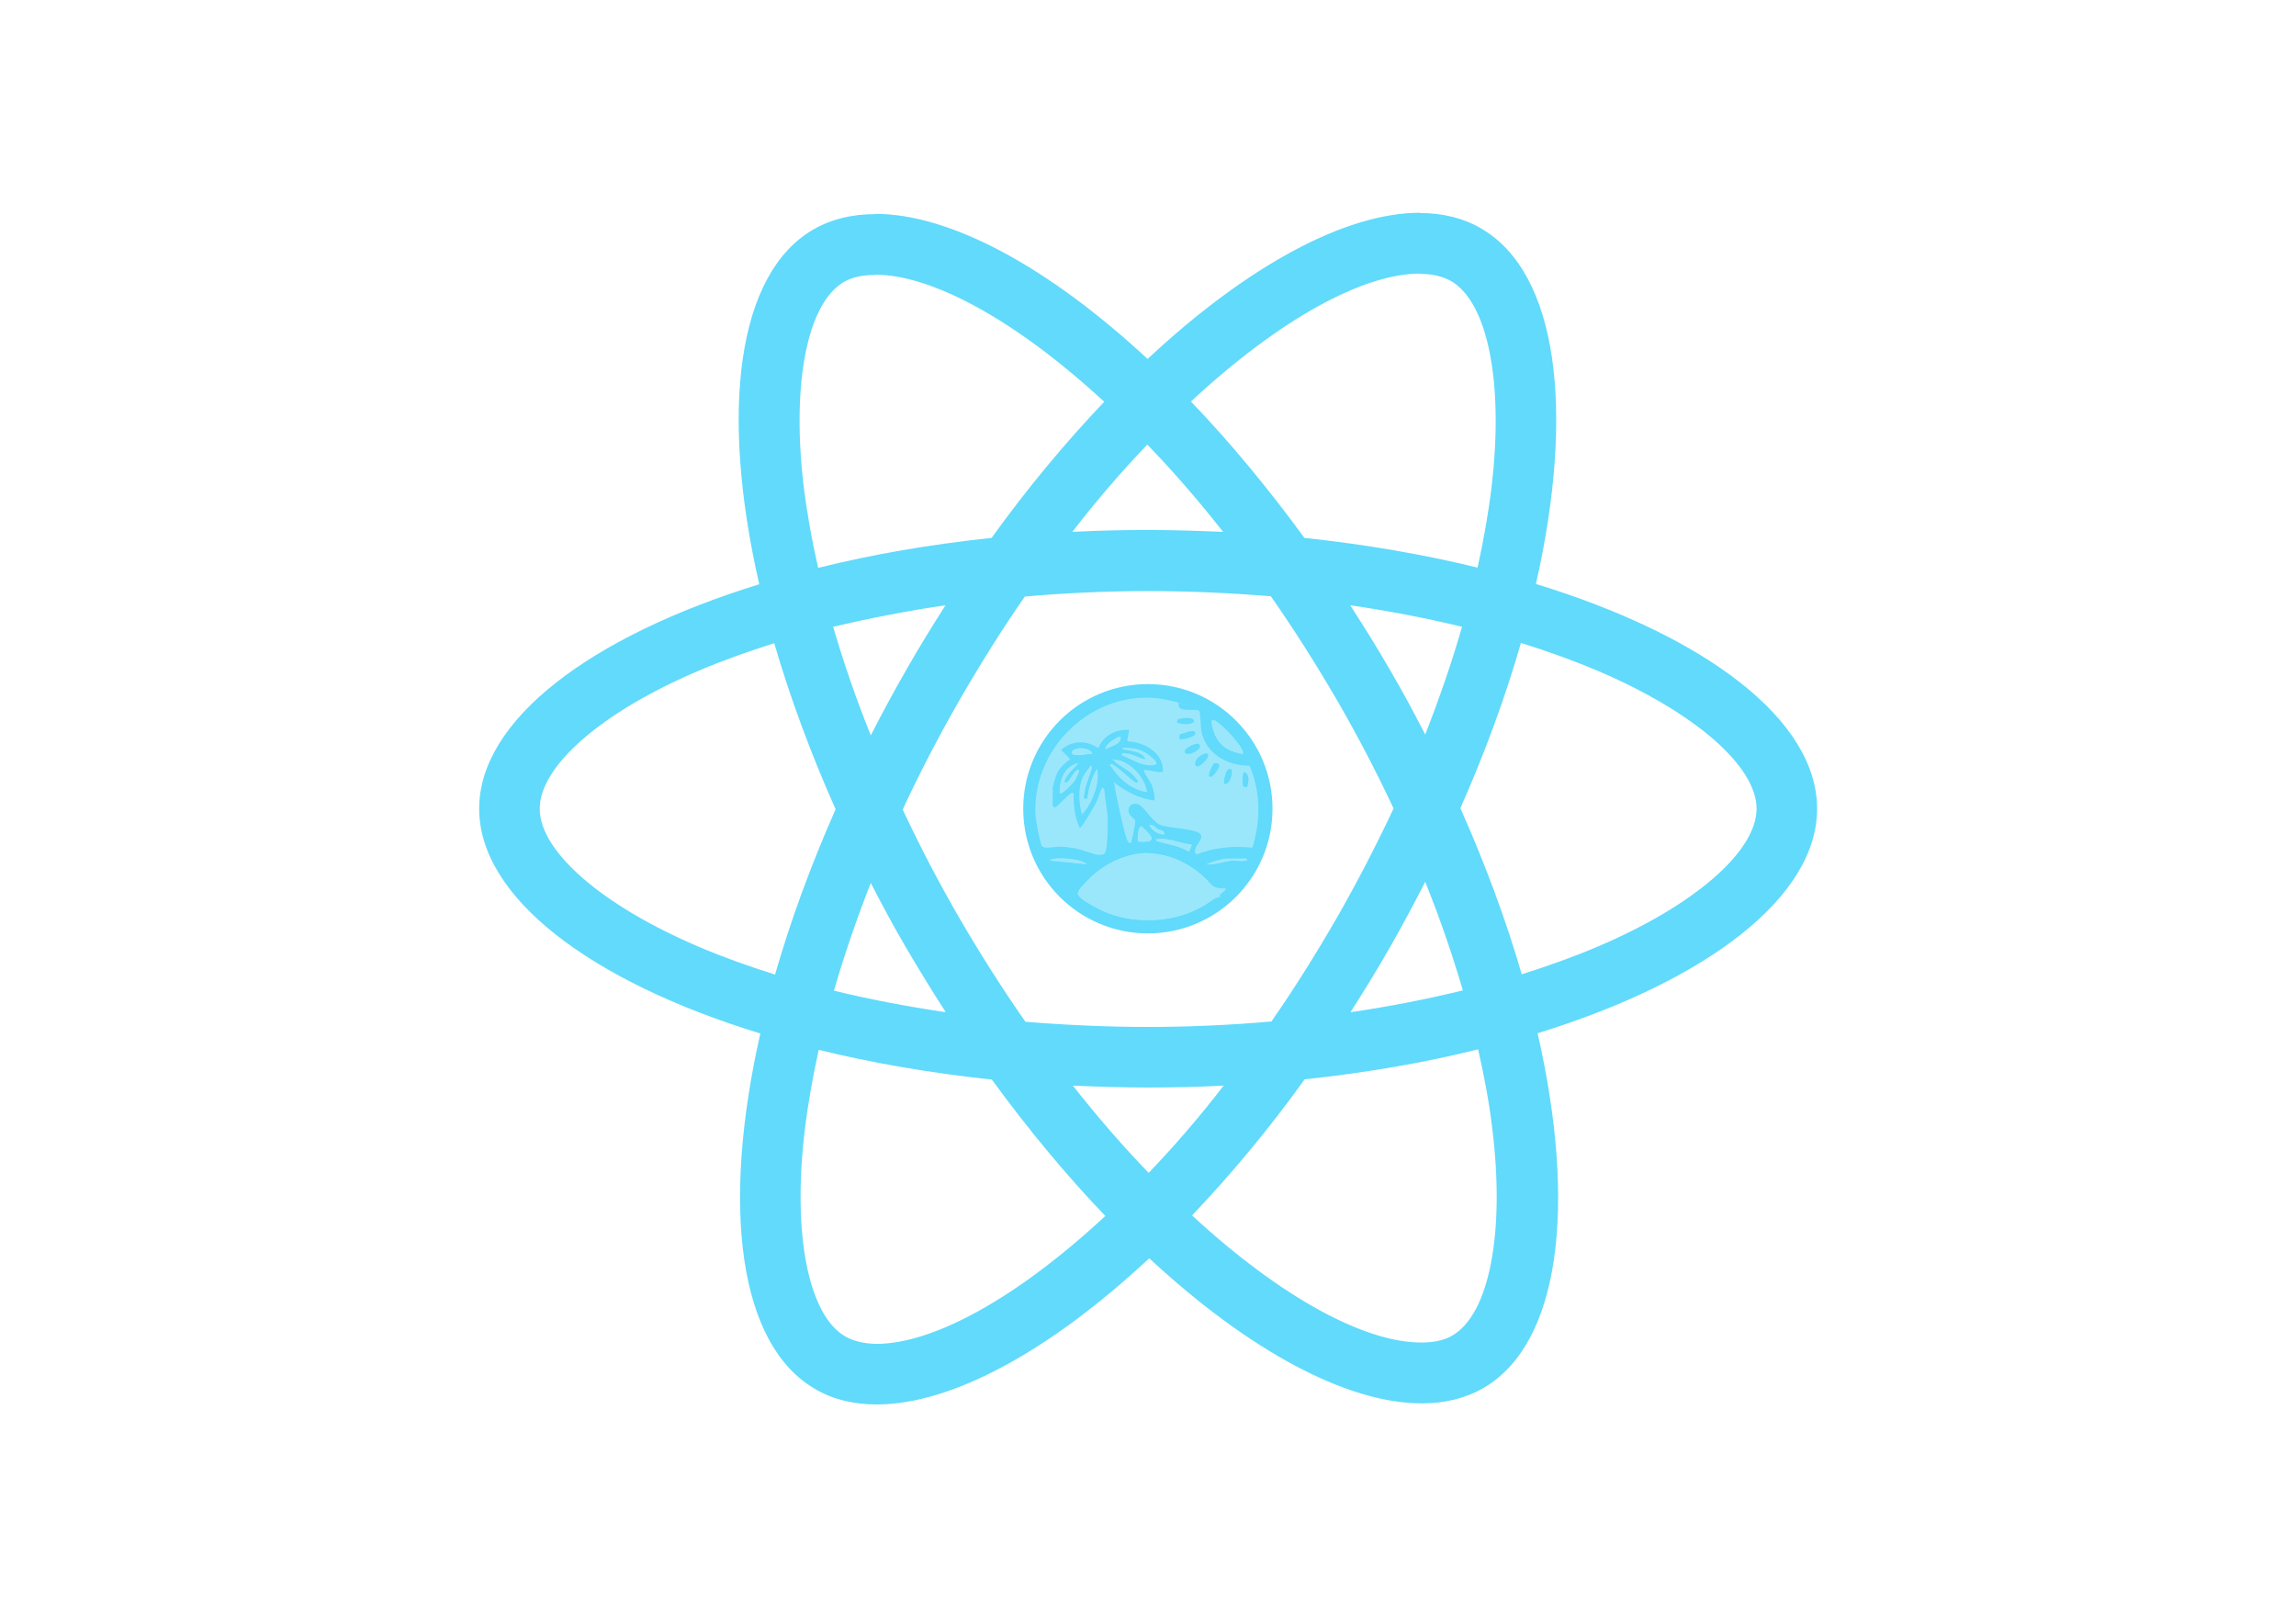
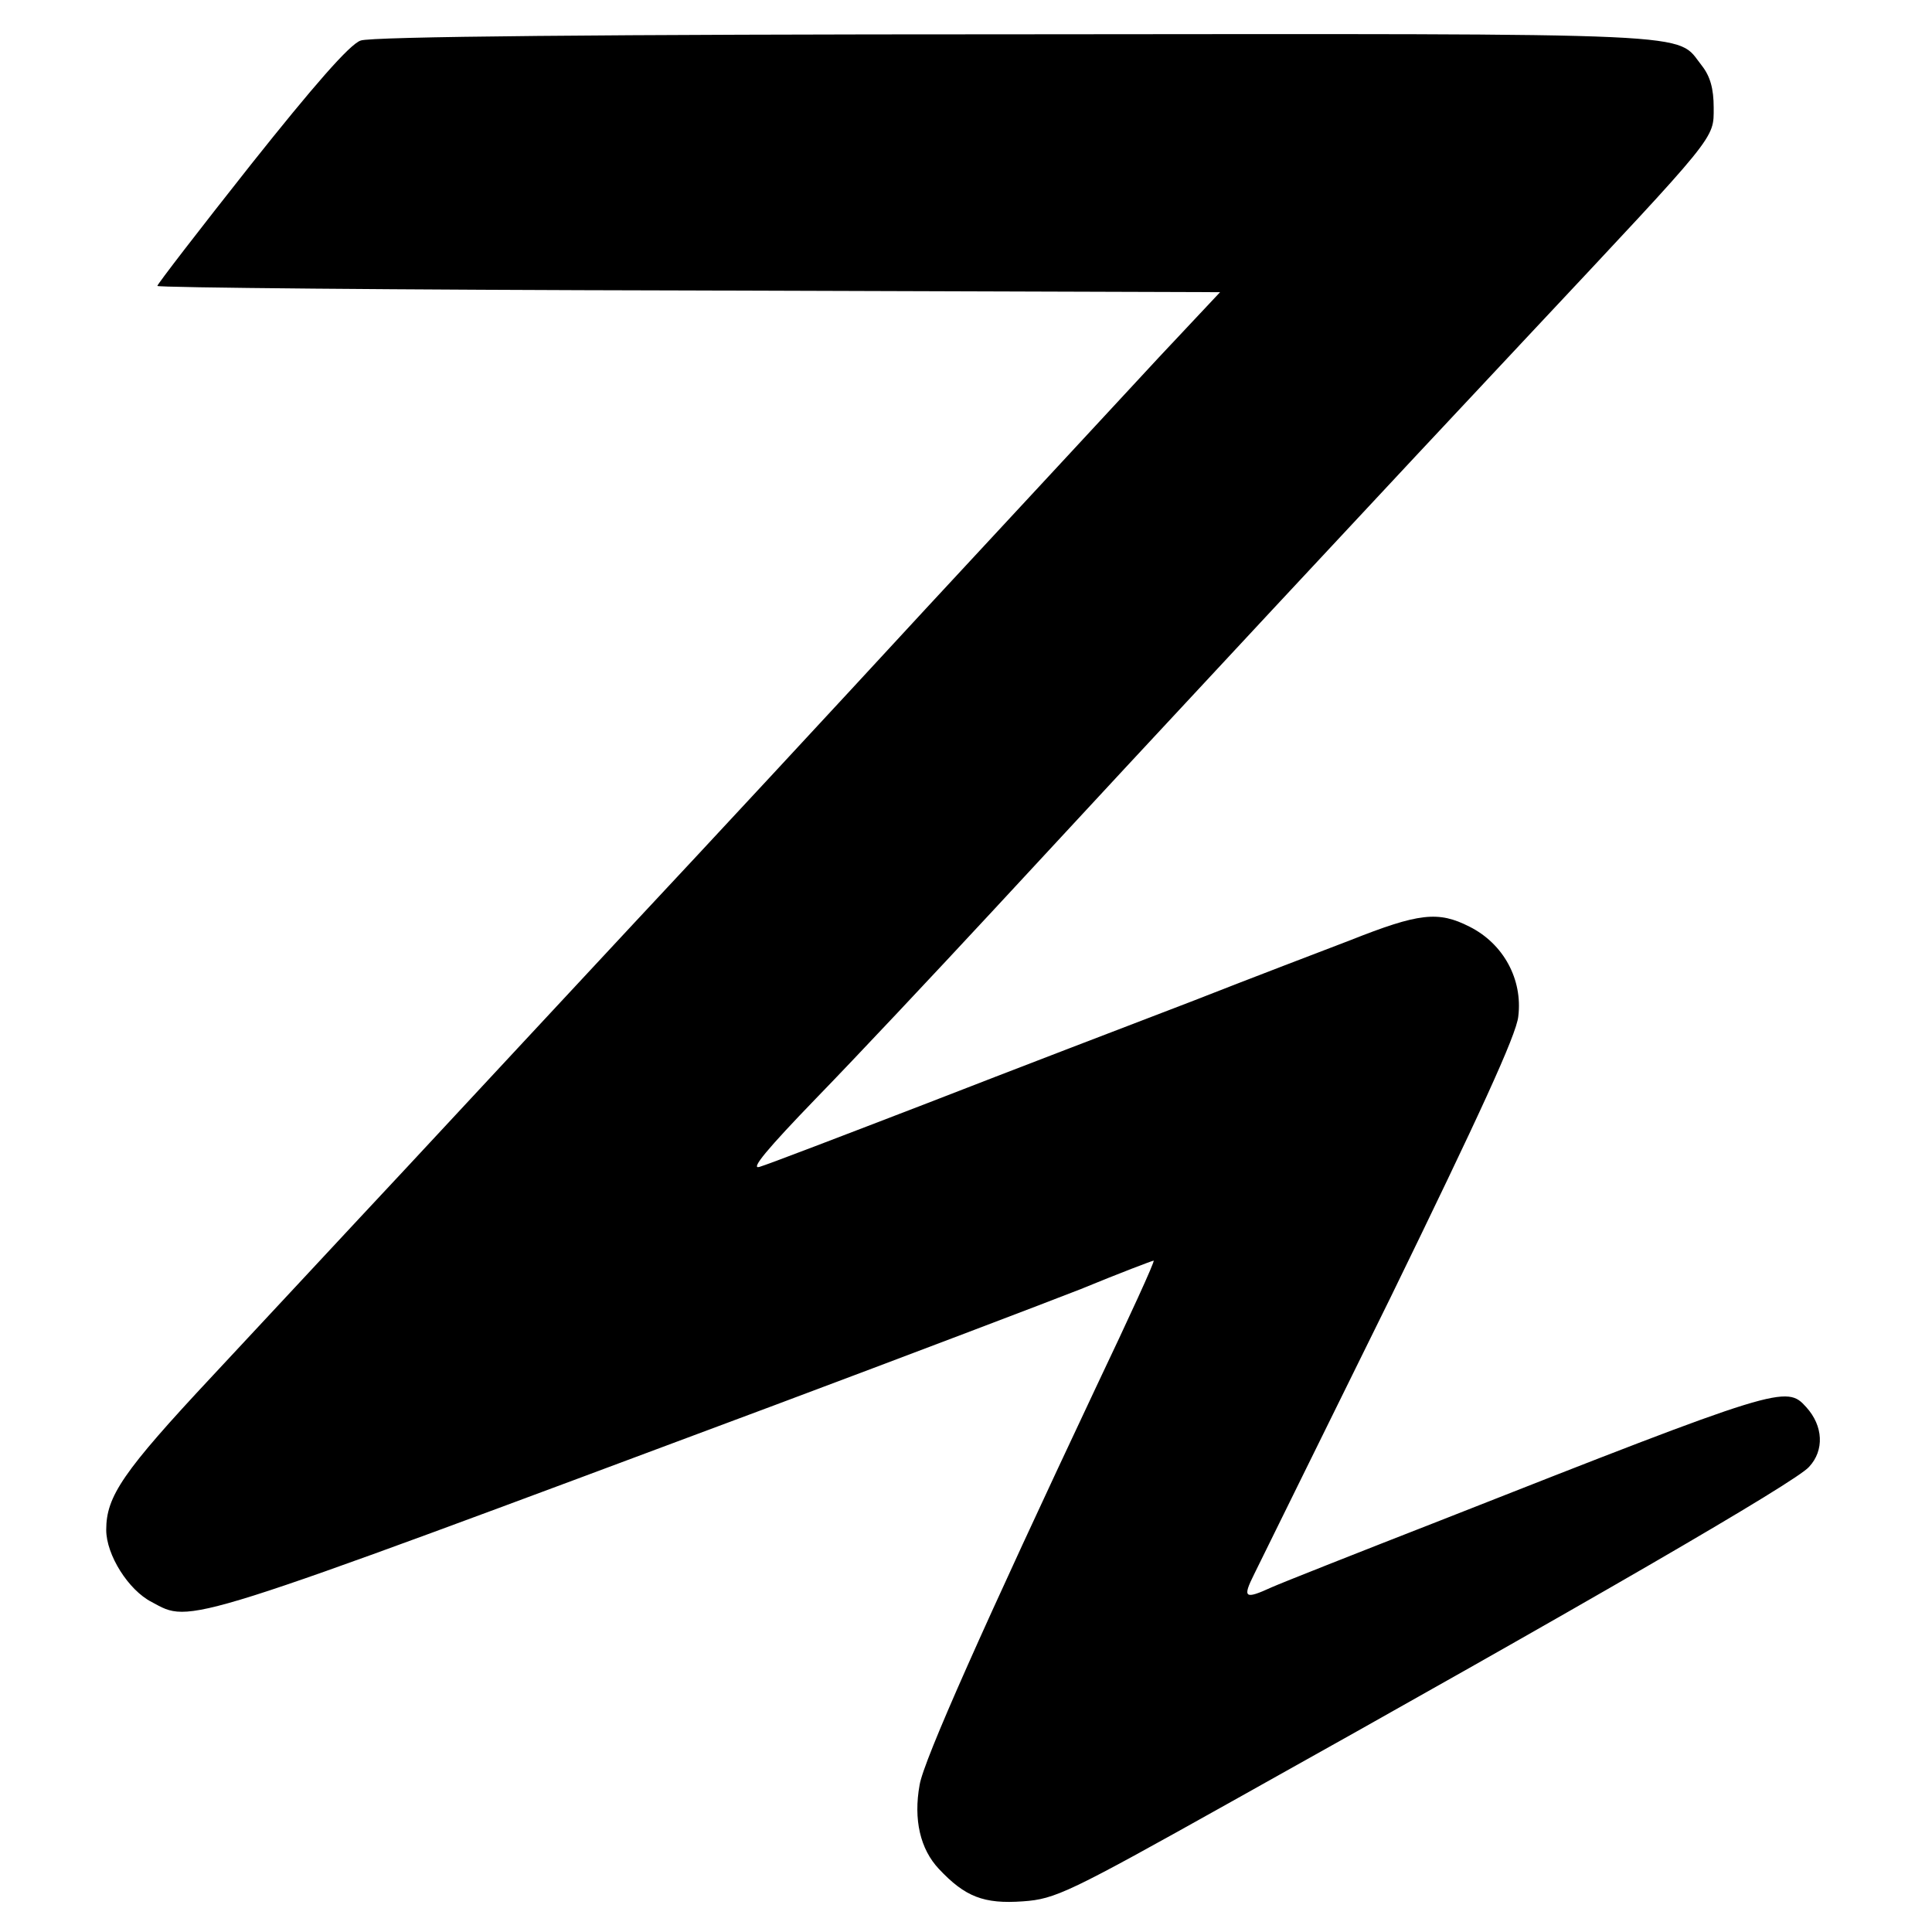
- <svg xmlns="http://www.w3.org/2000/svg" id="Layer_1" version="1.1" viewBox="0 0 841.9 595.3">
-   <defs>
-     <style>
-       .st0 {
-         fill: #9ae7fc;
-       }
- 
-       .st1 {
-         fill: #61dafb;
-       }
-     </style>
-   </defs>
-   <g>
-     <path class="st1" d="M666.3,296.5c0-32.5-40.7-63.3-103.1-82.4,14.4-63.6,8-114.2-20.2-130.4-6.5-3.8-14.1-5.6-22.4-5.6v22.3c4.6,0,8.3.9,11.4,2.6,13.6,7.8,19.5,37.5,14.9,75.7-1.1,9.4-2.9,19.3-5.1,29.4-19.6-4.8-41-8.5-63.5-10.9-13.5-18.5-27.5-35.3-41.6-50,32.6-30.3,63.2-46.9,84-46.9v-22.3c-27.5,0-63.5,19.6-99.9,53.6-36.4-33.8-72.4-53.2-99.9-53.2v22.3c20.7,0,51.4,16.5,84,46.6-14,14.7-28,31.4-41.3,49.9-22.6,2.4-44,6.1-63.6,11-2.3-10-4-19.7-5.2-29-4.7-38.2,1.1-67.9,14.6-75.8,3-1.8,6.9-2.6,11.5-2.6v-22.3c-8.4,0-16,1.8-22.6,5.6-28.1,16.2-34.4,66.7-19.9,130.1-62.2,19.2-102.7,49.9-102.7,82.3s40.7,63.3,103.1,82.4c-14.4,63.6-8,114.2,20.2,130.4,6.5,3.8,14.1,5.6,22.5,5.6,27.5,0,63.5-19.6,99.9-53.6,36.4,33.8,72.4,53.2,99.9,53.2,8.4,0,16-1.8,22.6-5.6,28.1-16.2,34.4-66.7,19.9-130.1,62-19.1,102.5-49.9,102.5-82.3zm-130.2-66.7c-3.7,12.9-8.3,26.2-13.5,39.5-4.1-8-8.4-16-13.1-24-4.6-8-9.5-15.8-14.4-23.4,14.2,2.1,27.9,4.7,41,7.9zm-45.8,106.5c-7.8,13.5-15.8,26.3-24.1,38.2-14.9,1.3-30,2-45.2,2s-30.2-.7-45-1.9c-8.3-11.9-16.4-24.6-24.2-38-7.6-13.1-14.5-26.4-20.8-39.8,6.2-13.4,13.2-26.8,20.7-39.9,7.8-13.5,15.8-26.3,24.1-38.2,14.9-1.3,30-2,45.2-2s30.2.7,45,1.9c8.3,11.9,16.4,24.6,24.2,38,7.6,13.1,14.5,26.4,20.8,39.8-6.3,13.4-13.2,26.8-20.7,39.9zm32.3-13c5.4,13.4,10,26.8,13.8,39.8-13.1,3.2-26.9,5.9-41.2,8,4.9-7.7,9.8-15.6,14.4-23.7,4.6-8,8.9-16.1,13-24.1zm-101.4,106.7c-9.3-9.6-18.6-20.3-27.8-32,9,.4,18.2.7,27.5.7s18.7-.2,27.8-.7c-9,11.7-18.3,22.4-27.5,32zm-74.4-58.9c-14.2-2.1-27.9-4.7-41-7.9,3.7-12.9,8.3-26.2,13.5-39.5,4.1,8,8.4,16,13.1,24s9.5,15.8,14.4,23.4zm73.9-208.1c9.3,9.6,18.6,20.3,27.8,32-9-.4-18.2-.7-27.5-.7s-18.7.2-27.8.7c9-11.7,18.3-22.4,27.5-32zm-74,58.9c-4.9,7.7-9.8,15.6-14.4,23.7-4.6,8-8.9,16-13,24-5.4-13.4-10-26.8-13.8-39.8,13.1-3.1,26.9-5.8,41.2-7.9zm-90.5,125.2c-35.4-15.1-58.3-34.9-58.3-50.6s22.9-35.6,58.3-50.6c8.6-3.7,18-7,27.7-10.1,5.7,19.6,13.2,40,22.5,60.9-9.2,20.8-16.6,41.1-22.2,60.6-9.9-3.1-19.3-6.5-28-10.2zm53.8,142.9c-13.6-7.8-19.5-37.5-14.9-75.7,1.1-9.4,2.9-19.3,5.1-29.4,19.6,4.8,41,8.5,63.5,10.9,13.5,18.5,27.5,35.3,41.6,50-32.6,30.3-63.2,46.9-84,46.9-4.5-.1-8.3-1-11.3-2.7zm237.2-76.2c4.7,38.2-1.1,67.9-14.6,75.8-3,1.8-6.9,2.6-11.5,2.6-20.7,0-51.4-16.5-84-46.6,14-14.7,28-31.4,41.3-49.9,22.6-2.4,44-6.1,63.6-11,2.3,10.1,4.1,19.8,5.2,29.1zm38.5-66.7c-8.6,3.7-18,7-27.7,10.1-5.7-19.6-13.2-40-22.5-60.9,9.2-20.8,16.6-41.1,22.2-60.6,9.9,3.1,19.3,6.5,28.1,10.2,35.4,15.1,58.3,34.9,58.3,50.6,0,15.7-23,35.6-58.4,50.6zm-264.9-268.7z" />
-     <circle class="st1" cx="420.9" cy="296.5" r="45.7" />
-     <path class="st1" d="M520.5,78.1" />
-   </g>
-   <circle class="st0" cx="420.8" cy="296.6" r="43" />
-   <path class="st1" d="M466.1,296.6c0,25-20.2,45.2-45.2,45.2s-45.2-20.2-45.2-45.2,20.2-45.2,45.2-45.2,45.2,20.2,45.2,45.2ZM386,295.6v-6.3c0-1.1,1.2-5.1,1.8-6.2,1-1.9,2.9-3.5,4.6-4.7l-3.4-3.4c4-3.6,9.4-3.7,13.7-.7,1.9-4.7,6.6-7.1,11.6-6.7l-.8,4.2c5.9.2,13.1,4.1,13.1,10.8s0,.5-.7.7c-1.7.3-3.4-.4-5-.6s-1.2-.4-1.2.3,2.5,4.1,3,5.5,1,3.5.8,5.3c-5.6-.8-10.5-3.2-14.8-6.7.3,2.6,4.1,21.7,5.3,21.9s.8-.6,1-1.1,1.3-6.3,1.3-6.7c0-1-1.7-1.8-2.2-2.8-1.2-2.7,1.3-4.7,3.7-3.3s5.2,6.2,7.5,7.3,13,1.4,14.8,3.3-2.9,4.6-1.5,7.6c6.7-2.6,13.5-3.3,20.6-2.5,3.1-9.7,3.1-20.3-.9-29.8-7.3,0-14.7-3.6-17.2-10.8-2.5-7.2-.7-8.6-1.3-9.3-.8-1-6.3.6-7.4-1.5s.3-1.1-.2-1.4-1.9-.6-2.6-.8c-26-6.4-51.3,15.7-49.7,42.1,0,1.6,1.6,10.3,2.4,11.1s4.8,0,6.3,0,3.7.3,5,.5c2.9.4,7.2,2.4,9.4,2.5s2.4-.8,2.7-2.4c.4-2.6.5-7.4.5-10.1s-1-7.8-1.3-11.6c-.9-.2-.7,0-.9.5-.7,1.3-1.1,3.2-1.9,4.8s-5.2,8.7-5.7,9-.7-.5-.8-.8c-1.6-3.5-2-7.9-1.9-11.8-.9-1-5.4,4.9-6.7,5.3l-.8-.4v-.3h-.2ZM455.6,276.4c1.1-1.2-6-8.9-7.2-10-3-2.7-5.4-4.5-3.5,1.4s5.7,7.8,10.6,8.5h.1ZM410.9,270.1c-.4-.5-6.1,2.9-5.5,4.6,1.9-1.3,5.9-1.7,5.5-4.6ZM400.4,276.4c-.3-2.4-6.3-2.7-7.2-1s1.6,1.4,1.9,1.4c1.8.3,3.5-.6,5.2-.4h.1ZM411.3,276.8c3.8,1.3,6.6,3.6,10.9,3.7s0-3-1.2-3.9c-2.2-1.7-5.1-2.4-7.8-2.4s-1.6-.3-1.4.4c2.8.6,7.3.7,8.4,3.8-2.3-.3-3.9-1.6-6.2-2s-2.5-.5-2.6.3h0ZM420.6,290.3c-.8-5.1-5.7-10.8-10.9-11.6s-1.3-.4-.8.5,4.7,3.2,5.7,4,4.5,4.2,2.1,3.8-8.4-7.8-9.4-6.7c.2.9,1.1,1.9,1.7,2.7,3,3.8,6.9,6.8,11.8,7.4h-.2ZM395.3,279.8c-5,1.1-6.9,6.3-6.7,11,.7.8,5-3.8,5.4-4.5s2.7-4.6,1.1-4-2.9,4.4-4.2,4.6.2-2.1.4-2.5c1.1-1.6,2.9-3.1,4-4.6h0ZM400.4,281.5c-.4-.5-2,1.3-2.3,1.7-2.9,3.9-2.6,10.2-1.5,14.8.8.2.8-.3,1.2-.7,3-3.8,5.5-10.5,4.5-15.4-2.1,3.1-3.1,7.3-3.6,11h-1.3c0-4,1.9-7.7,3-11.4h0ZM426.9,305.9c0-1.7-1.7-1.4-2.5-1.9s-1.3-1.9-3-1.4c1.3,2.1,3,3.2,5.5,3.4h0ZM417.2,308.5c7.6.7,5.5-1.9,1.4-5.5-1.3-.3-1.5,4.5-1.4,5.5ZM437,309.7c-3.5-.3-7.8-2-11.2-2.1s-1.3,0-1.9.7c4,1.3,8.4,1.7,12.1,4l1-2.5h0ZM420.5,312.8c-7.3,0-15.1,3.7-20.4,8.8s-4.8,5.3-4.8,6.2c0,1.8,8.6,6.2,10.5,6.8,12.1,4.8,27.5,3.5,38.2-4.2s3.1-2.7,0-6.2c-5.7-6.6-14.7-11.4-23.4-11.3h-.1ZM398.7,316.9c-1.4-1.4-5-1.9-7-2.1s-5.3-.3-6.9.6l13.9,1.4h0ZM456.9,314.8h-7.4c-.9,0-4.9,1.1-6,1.6s-.8.6,0,.5c2.4,0,5.1-1,7.6-1.3s3.5.2,5.1,0,1.3-.3.6-.8h0Z" />
-   <path class="st0" d="M386,295.6l.8.4c1.3-.3,5.8-6.2,6.7-5.3,0,3.9.3,8.3,1.9,11.8s0,1.2.8.8,5.1-7.8,5.7-9,1.3-3.5,1.9-4.8,0-.7.9-.5c.3,3.8,1.2,7.8,1.3,11.6s0,7.5-.5,10.1-1.1,2.4-2.7,2.4-6.5-2.1-9.4-2.5-3.7-.5-5-.5-5.4,1.1-6.3,0-2.2-9.5-2.4-11.1c-1.5-26.4,23.7-48.5,49.7-42.1s2.2.4,2.6.8,0,1,.2,1.4c1.1,2,6.5.5,7.4,1.5s.4,6.9,1.3,9.3c2.5,7.2,10,10.9,17.2,10.8,4,9.4,4,20.1.9,29.8-7.2-.7-13.9,0-20.6,2.5-1.3-3.1,4.1-5.1,1.5-7.6s-11.8-1.9-14.8-3.3-5.4-6.1-7.5-7.3-4.9.6-3.7,3.3,2.1,1.8,2.2,2.8-1,6.2-1.3,6.7-.3,1.3-1,1.1c-1.1-.3-5-19.3-5.3-21.9,4.3,3.5,9.2,5.9,14.8,6.7.2-1.9-.3-3.5-.8-5.3s-3-5.1-3-5.5c0-.8.9-.3,1.2-.3,1.6,0,3.3.8,5,.6s.7.3.7-.7c0-6.6-7.2-10.6-13.1-10.8l.8-4.2c-5.1-.3-9.6,2-11.6,6.7-4.3-3-9.8-3-13.7.7l3.4,3.4c-1.8,1.3-3.5,2.8-4.6,4.7s-1.8,5.1-1.8,6.2v6.6h.2ZM431.6,265c7.8,2.1,8.7-3.5.2-1.3l-.2,1.3ZM432.4,270.9c.3.6,6.4-.4,5.8-2.3s-4.6.6-5.7.6l-.2,1.7h.1ZM434.5,276c.8,1.2,5.7-1.8,5.5-2.7-.4-1.9-6.6,1.2-5.5,2.7ZM442.9,276.4c-.9-.9-5,2.8-4.6,4,.6,2.4,5.7-3,4.6-4ZM445.1,279.9c-.3.2-3.1,4.6-1.5,5s3.5-3.4,3.5-4-1.3-1.3-2-.9h0ZM448.9,287.4c2.1.8,3.8-5.1,2.3-5.5-1.9-.6-2.6,5.1-2.3,5.5ZM457.3,288.6c.5-1.7,1.1-4.7-1-5.5-1,.3-.6,3.9-.6,4.8l.3.5,1.3.2h0Z" />
-   <path class="st0" d="M455.6,276.4c-5-.8-9.1-3.6-10.6-8.5s.5-4,3.5-1.4,8.3,8.7,7.2,10h-.1Z" />
-   <path class="st0" d="M420.6,290.3c-4.9-.6-8.9-3.6-11.8-7.4s-1.5-1.8-1.7-2.7c1-1,8.5,6.6,9.4,6.7,2.4.4-1.8-3.5-2.1-3.8-1-.8-5.4-3.5-5.7-4-.4-.8.5-.5.8-.5,5.2.8,10.1,6.6,10.9,11.6h.2Z" />
-   <path class="st0" d="M400.4,281.5c-1.1,3.7-3,7.3-3,11.4h1.3c.5-3.7,1.5-7.8,3.6-11,1,4.8-1.5,11.6-4.5,15.4s-.4.8-1.2.7c-1.1-4.5-1.3-10.8,1.5-14.8s1.9-2.2,2.3-1.7h0Z" />
-   <path class="st0" d="M411.3,276.8c0-.8,2.1-.4,2.6-.3,2.4.4,4,1.7,6.2,2-1.2-3.1-5.7-3.2-8.4-3.8,0-.8.9-.4,1.4-.4,2.8,0,5.6.7,7.8,2.4,2.2,1.7,4,4,1.2,3.9-4.3,0-7.1-2.4-10.9-3.7h0Z" />
-   <path class="st0" d="M395.3,279.8c-1.1,1.6-3,3-4,4.6s-1.9,2.8-.4,2.5,2.8-4,4.2-4.6-.9,3.6-1.1,4c-.4.7-4.7,5.2-5.4,4.5-.2-4.6,1.8-9.9,6.7-11h0Z" />
-   <path class="st0" d="M437,309.7l-1,2.5c-3.6-2.3-8-2.8-12.1-4,.5-.7,1.1-.7,1.9-.7,3.4,0,7.8,1.8,11.2,2.1h0Z" />
-   <path class="st0" d="M417.2,308.5c0-1,0-5.8,1.4-5.5,4,3.5,6.1,6.2-1.4,5.5Z" />
-   <path class="st0" d="M400.4,276.4c-1.8-.3-3.5.7-5.2.4s-2.3-.8-1.9-1.4c.8-1.6,6.9-1.4,7.2,1h-.1Z" />
-   <path class="st0" d="M410.9,270.1c.4,3-3.6,3.3-5.5,4.6-.6-1.8,5-5.1,5.5-4.6Z" />
-   <path class="st0" d="M426.9,305.9c-2.5-.2-4.1-1.3-5.5-3.4,1.7-.4,2,.8,3,1.4s2.6.3,2.5,1.9h0Z" />
-   <path class="st1" d="M432.4,270.9l.2-1.7c1.1,0,5.1-2.2,5.7-.6s-5.5,2.9-5.8,2.3h-.1Z" />
-   <path class="st1" d="M431.6,265l.2-1.3c8.4-2.1,7.7,3.4-.2,1.3Z" />
-   <path class="st1" d="M434.5,276c-1.1-1.5,5.1-4.6,5.5-2.7s-4.6,4-5.5,2.7Z" />
-   <path class="st1" d="M442.9,276.4c1.1,1.1-4,6.4-4.6,4s3.7-4.9,4.6-4Z" />
-   <path class="st1" d="M445.1,279.9c.7-.4,2.1,0,2,.9s-2.4,4.4-3.5,4,1.3-4.8,1.5-5h0Z" />
-   <path class="st1" d="M448.9,287.4c-.3-.3.4-6.1,2.3-5.5,1.4.4-.2,6.2-2.3,5.5Z" />
-   <path class="st1" d="M457.3,288.6l-1.3-.2-.3-.5c0-.9-.4-4.6.6-4.8,2.1.8,1.5,3.8,1,5.5h0Z" />
-   <path class="st0" d="M420.5,312.8c8.9,0,17.9,4.7,23.4,11.3,5.6,6.6,3.8,3.5,0,6.2-10.7,7.7-26.1,9-38.2,4.2-1.9-.8-10.5-5.1-10.5-6.8s4-5.3,4.8-6.2c5.3-5,13.1-8.6,20.4-8.8h.1Z" />
-   <path class="st0" d="M398.7,316.9l-13.9-1.4c1.7-1,5-.8,6.9-.6s5.6.7,7,2.1h0Z" />
-   <path class="st0" d="M456.9,314.8c.7.5,0,.8-.6.8-1.6.2-3.5-.2-5.1,0-2.4.3-5.2,1.2-7.6,1.3s-1.1,0,0-.5,5.1-1.6,6-1.6h7.4,0Z" />
+ <svg xmlns="http://www.w3.org/2000/svg" width="500" height="500" viewBox="0 0 500 500">
+   <path transform="translate(-8,-15) scale(1.05,1.05)" d="M96.52 24.28c-2.66.84-11.76 11.34-27.02 30.52-12.74 16.1-23.1 29.54-23.1 29.96s58.94.98 131.04 1.12l130.9.42-15.12 16.1c-8.26 8.96-34.02 36.68-57.12 61.6-23.1 25.06-55.58 60.06-72.1 77.7-16.52 17.78-41.72 44.8-56 60.2-14.28 15.26-35.84 38.5-48.02 51.52-22.12 23.66-26.18 29.68-26.18 37.94 0 6.16 5.46 14.84 11.2 17.78 9.94 5.32 6.02 6.58 153.72-48.58 31.78-11.9 65.66-24.78 75.32-28.56 9.52-3.92 17.64-7 17.92-7 .42 0-6.02 14-14.14 31.08-27.44 58.24-42.56 92.12-43.54 98.14-1.54 8.54.14 15.82 4.76 20.72 6.44 6.86 11.06 8.68 20.72 7.98 7.98-.56 11.2-2.1 51.24-24.5 87.5-48.86 139.44-78.96 142.52-82.6 3.78-4.06 3.5-10.08-.7-14.7-4.9-5.46-6.16-5.18-90.02 27.86-20.44 7.98-39.2 15.4-41.72 16.52-6.72 3.08-7.28 2.66-4.34-3.22 1.4-2.8 16.52-33.6 33.6-68.18 21.7-44.52 31.08-64.82 31.5-69.3 1.12-9.1-3.64-17.92-12.04-22.12-7.7-3.92-12.46-3.36-29.4 3.36-6.58 2.52-24.22 9.24-39.2 15.12-14.98 5.74-44.24 16.94-65.1 25.06-20.72 7.98-39.34 15.12-41.3 15.68-2.38.7 2.1-4.62 14-16.94 9.66-9.94 29.12-30.66 43.4-46.06 39.48-42.7 100.8-108.5 133-142.8 45.92-49 44.8-47.46 44.8-55.3 0-4.62-.84-7.7-2.94-10.36-6.58-8.26 3.36-7.84-168.84-7.7-101.78 0-159.32.56-161.7 1.54" />
</svg>
